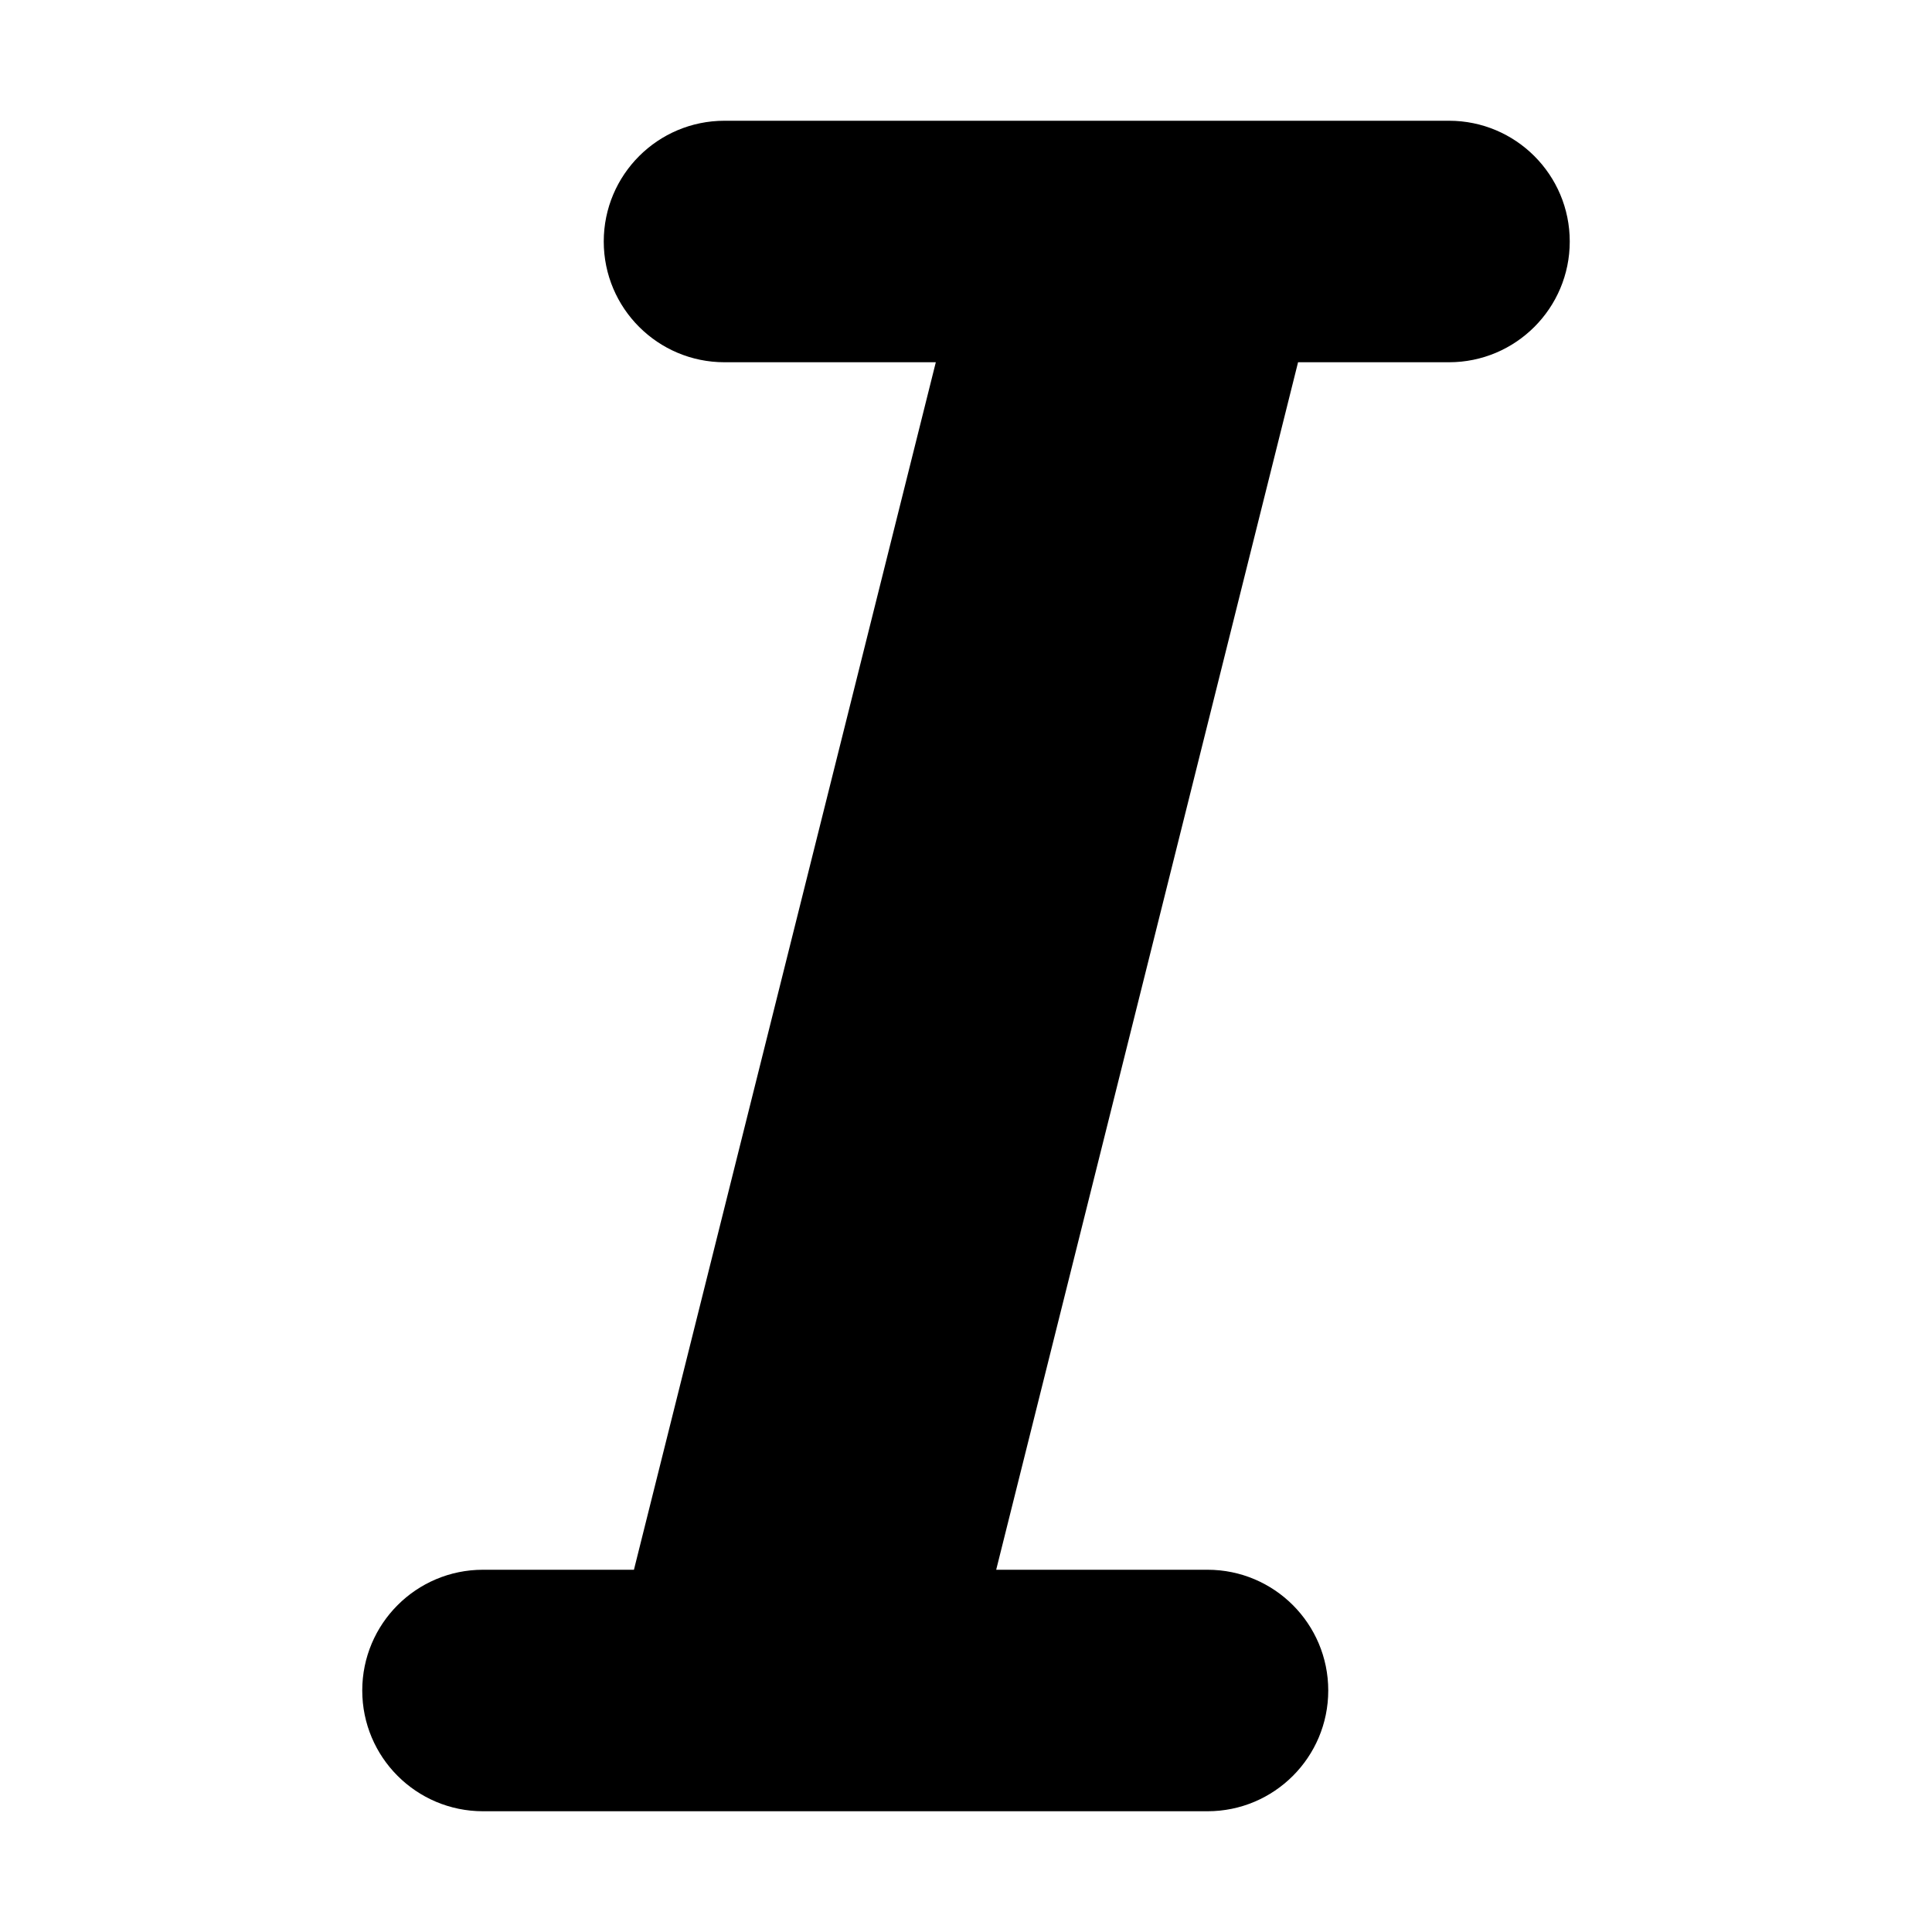
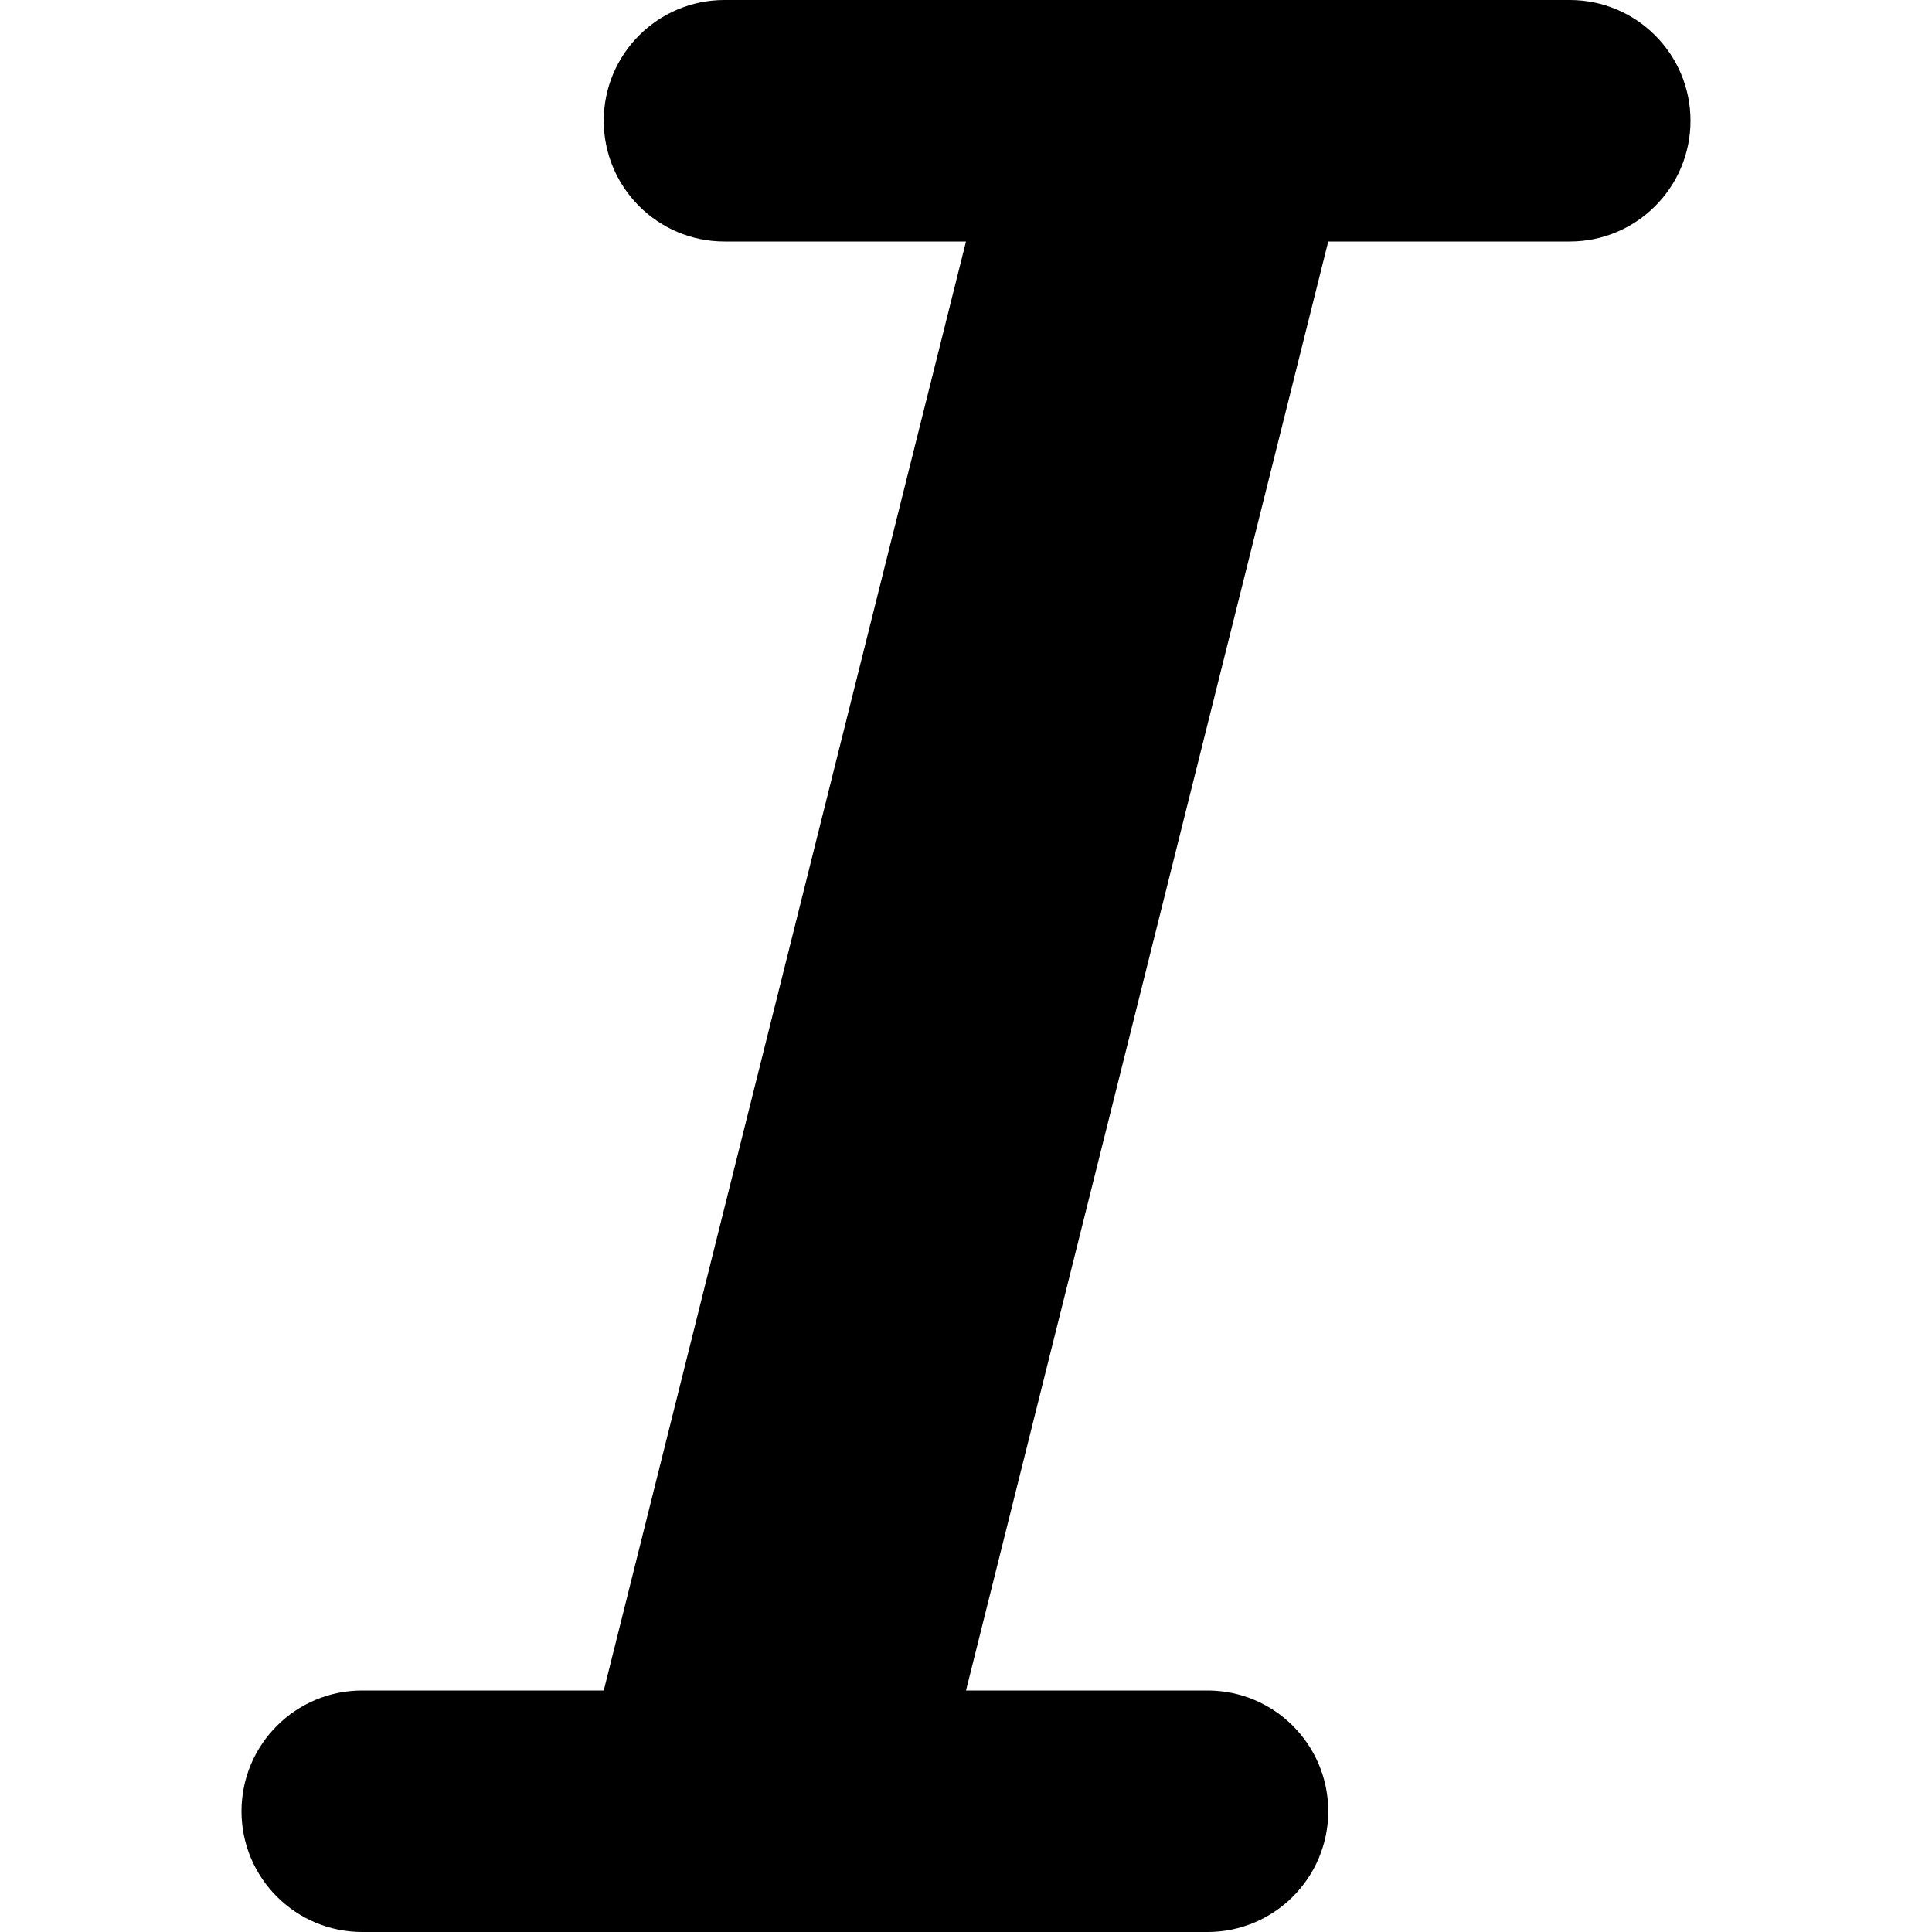
<svg xmlns="http://www.w3.org/2000/svg" width="16" height="16" viewBox="0 0 16 16">
-   <path fill-rule="evenodd" d="M5.25 13l2.5-10H6a1 1 0 1 1 0-2h6a1 1 0 0 1 0 2h-1.25l-2.5 10H10a1 1 0 0 1 0 2H4a1 1 0 0 1 0-2h1.25z" />
+   <path fill-rule="evenodd" d="M6 0h7a1 1 0 0 1 0 2H6a1 1 0 1 1 0-2zm2 2h3L8 14H5L8 2zM3 14h7a1 1 0 0 1 0 2H3a1 1 0 0 1 0-2z" />
</svg>
